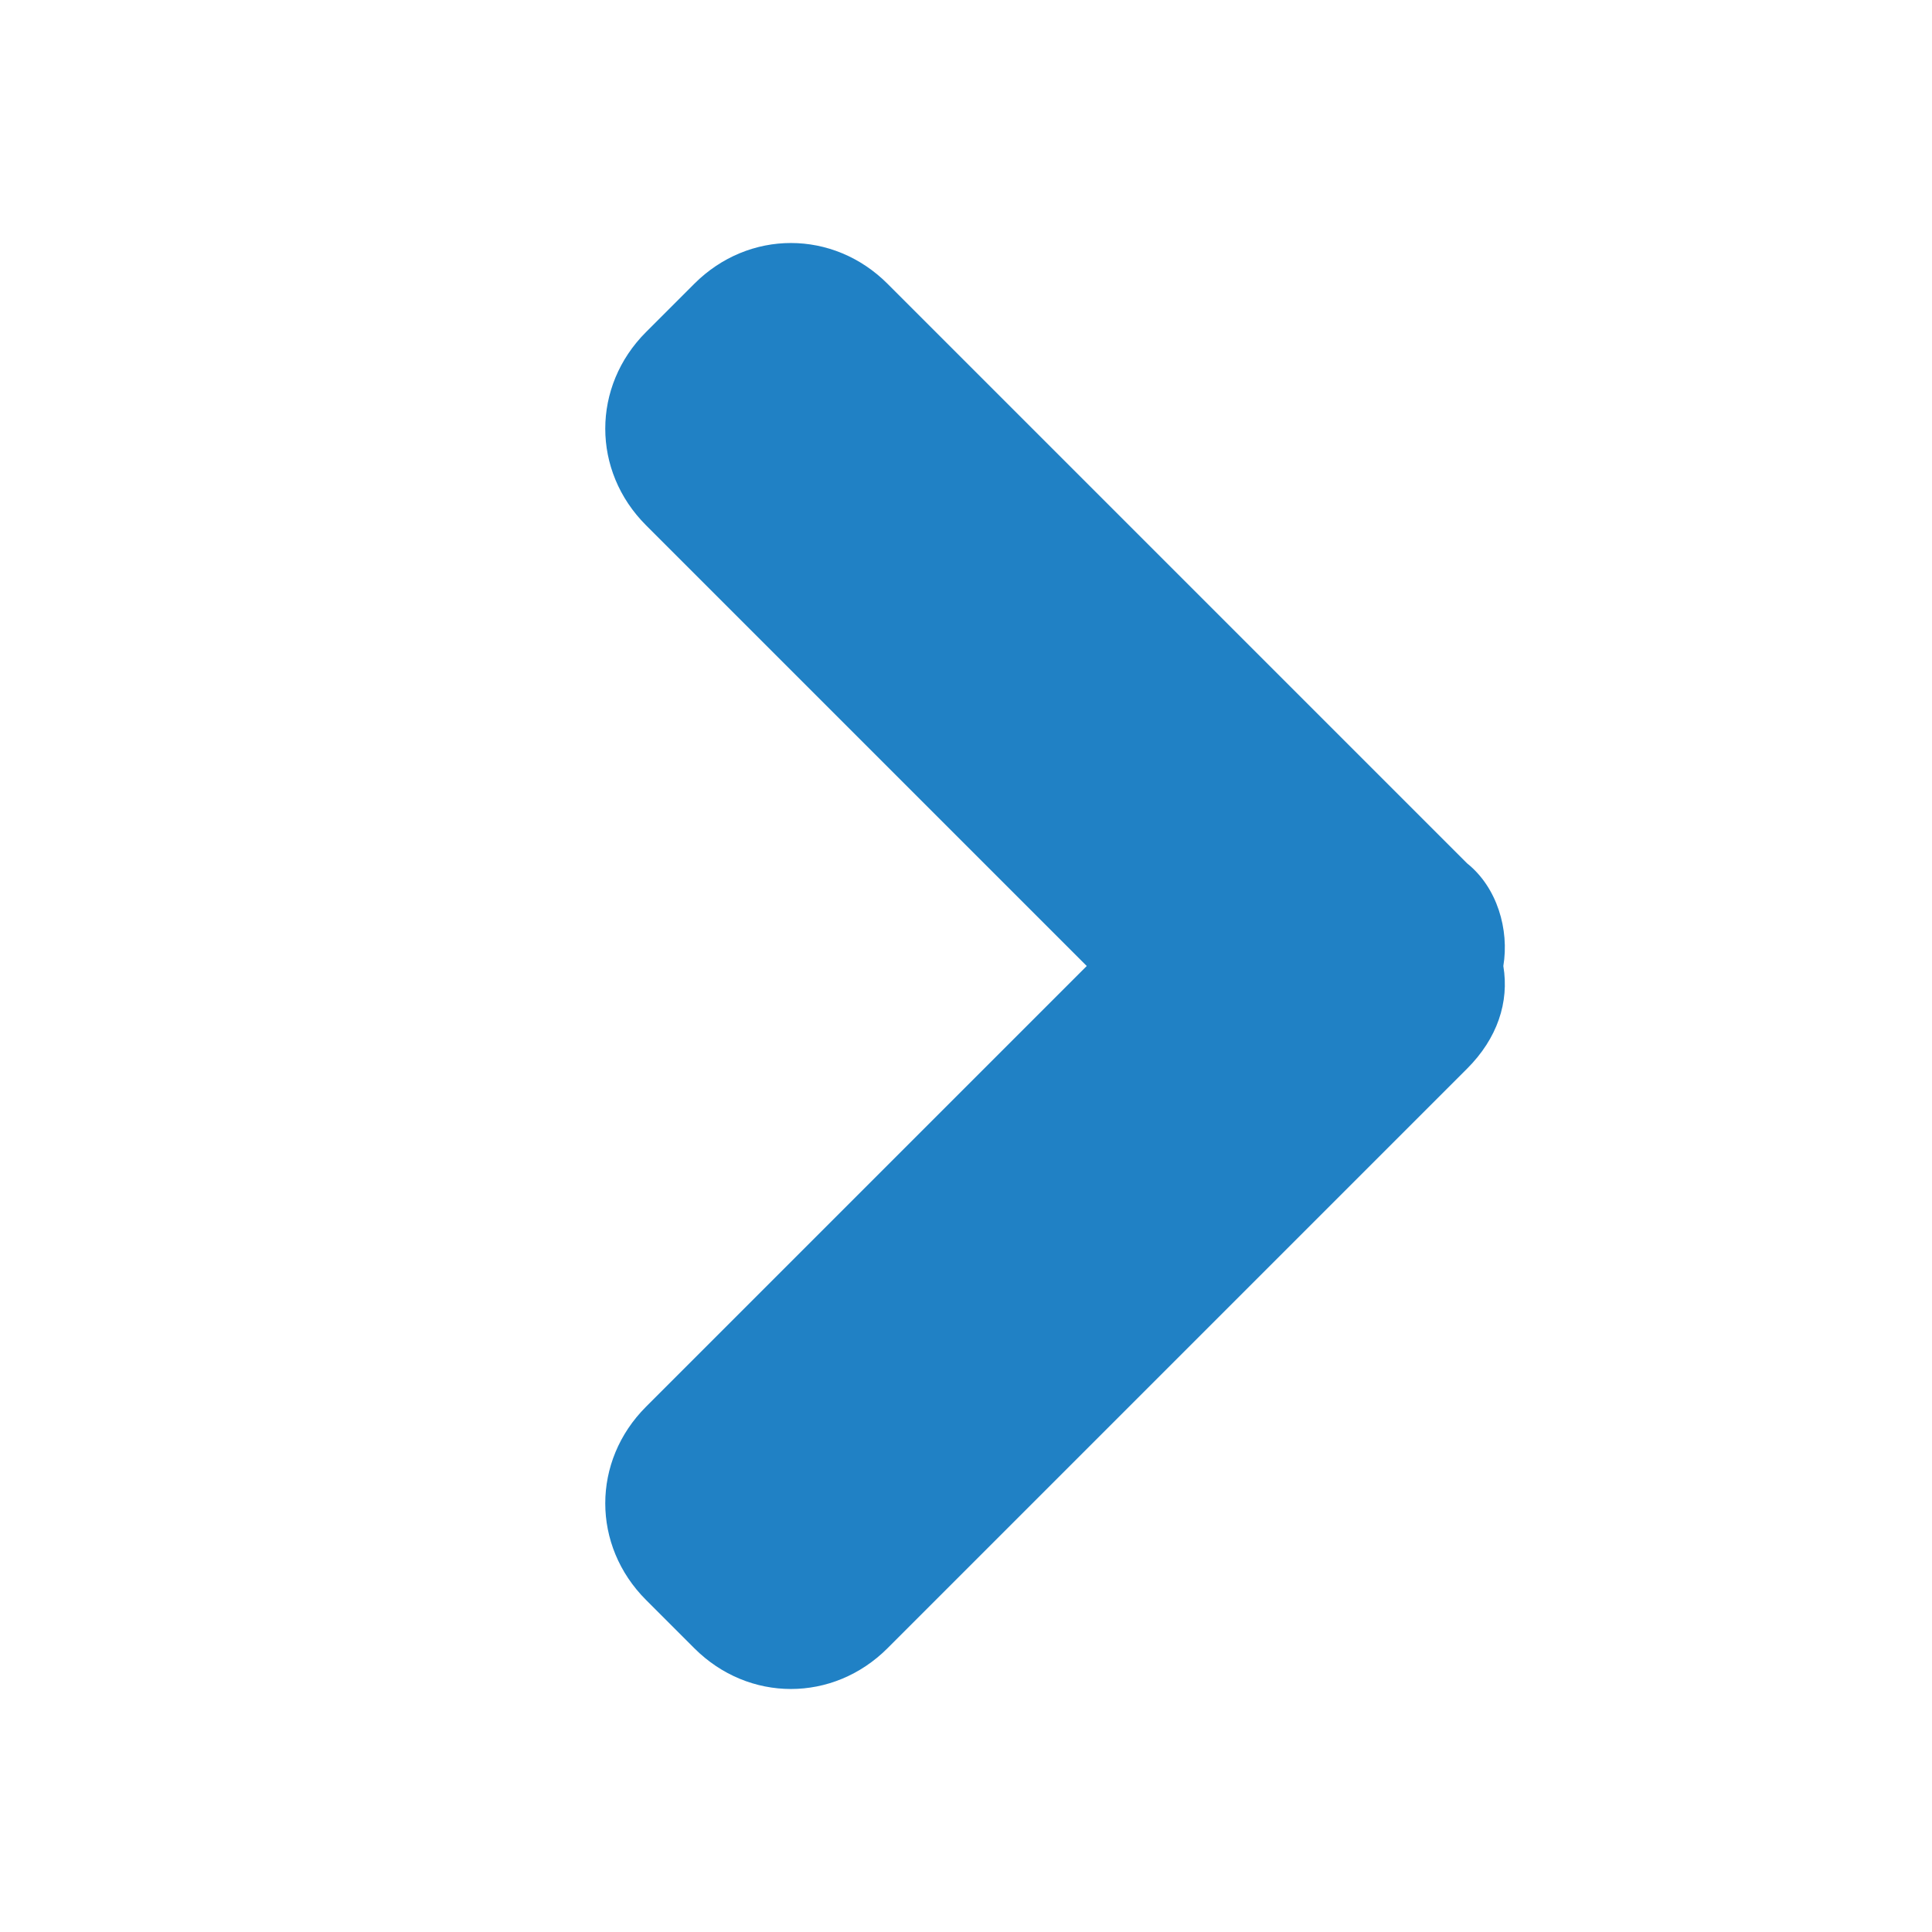
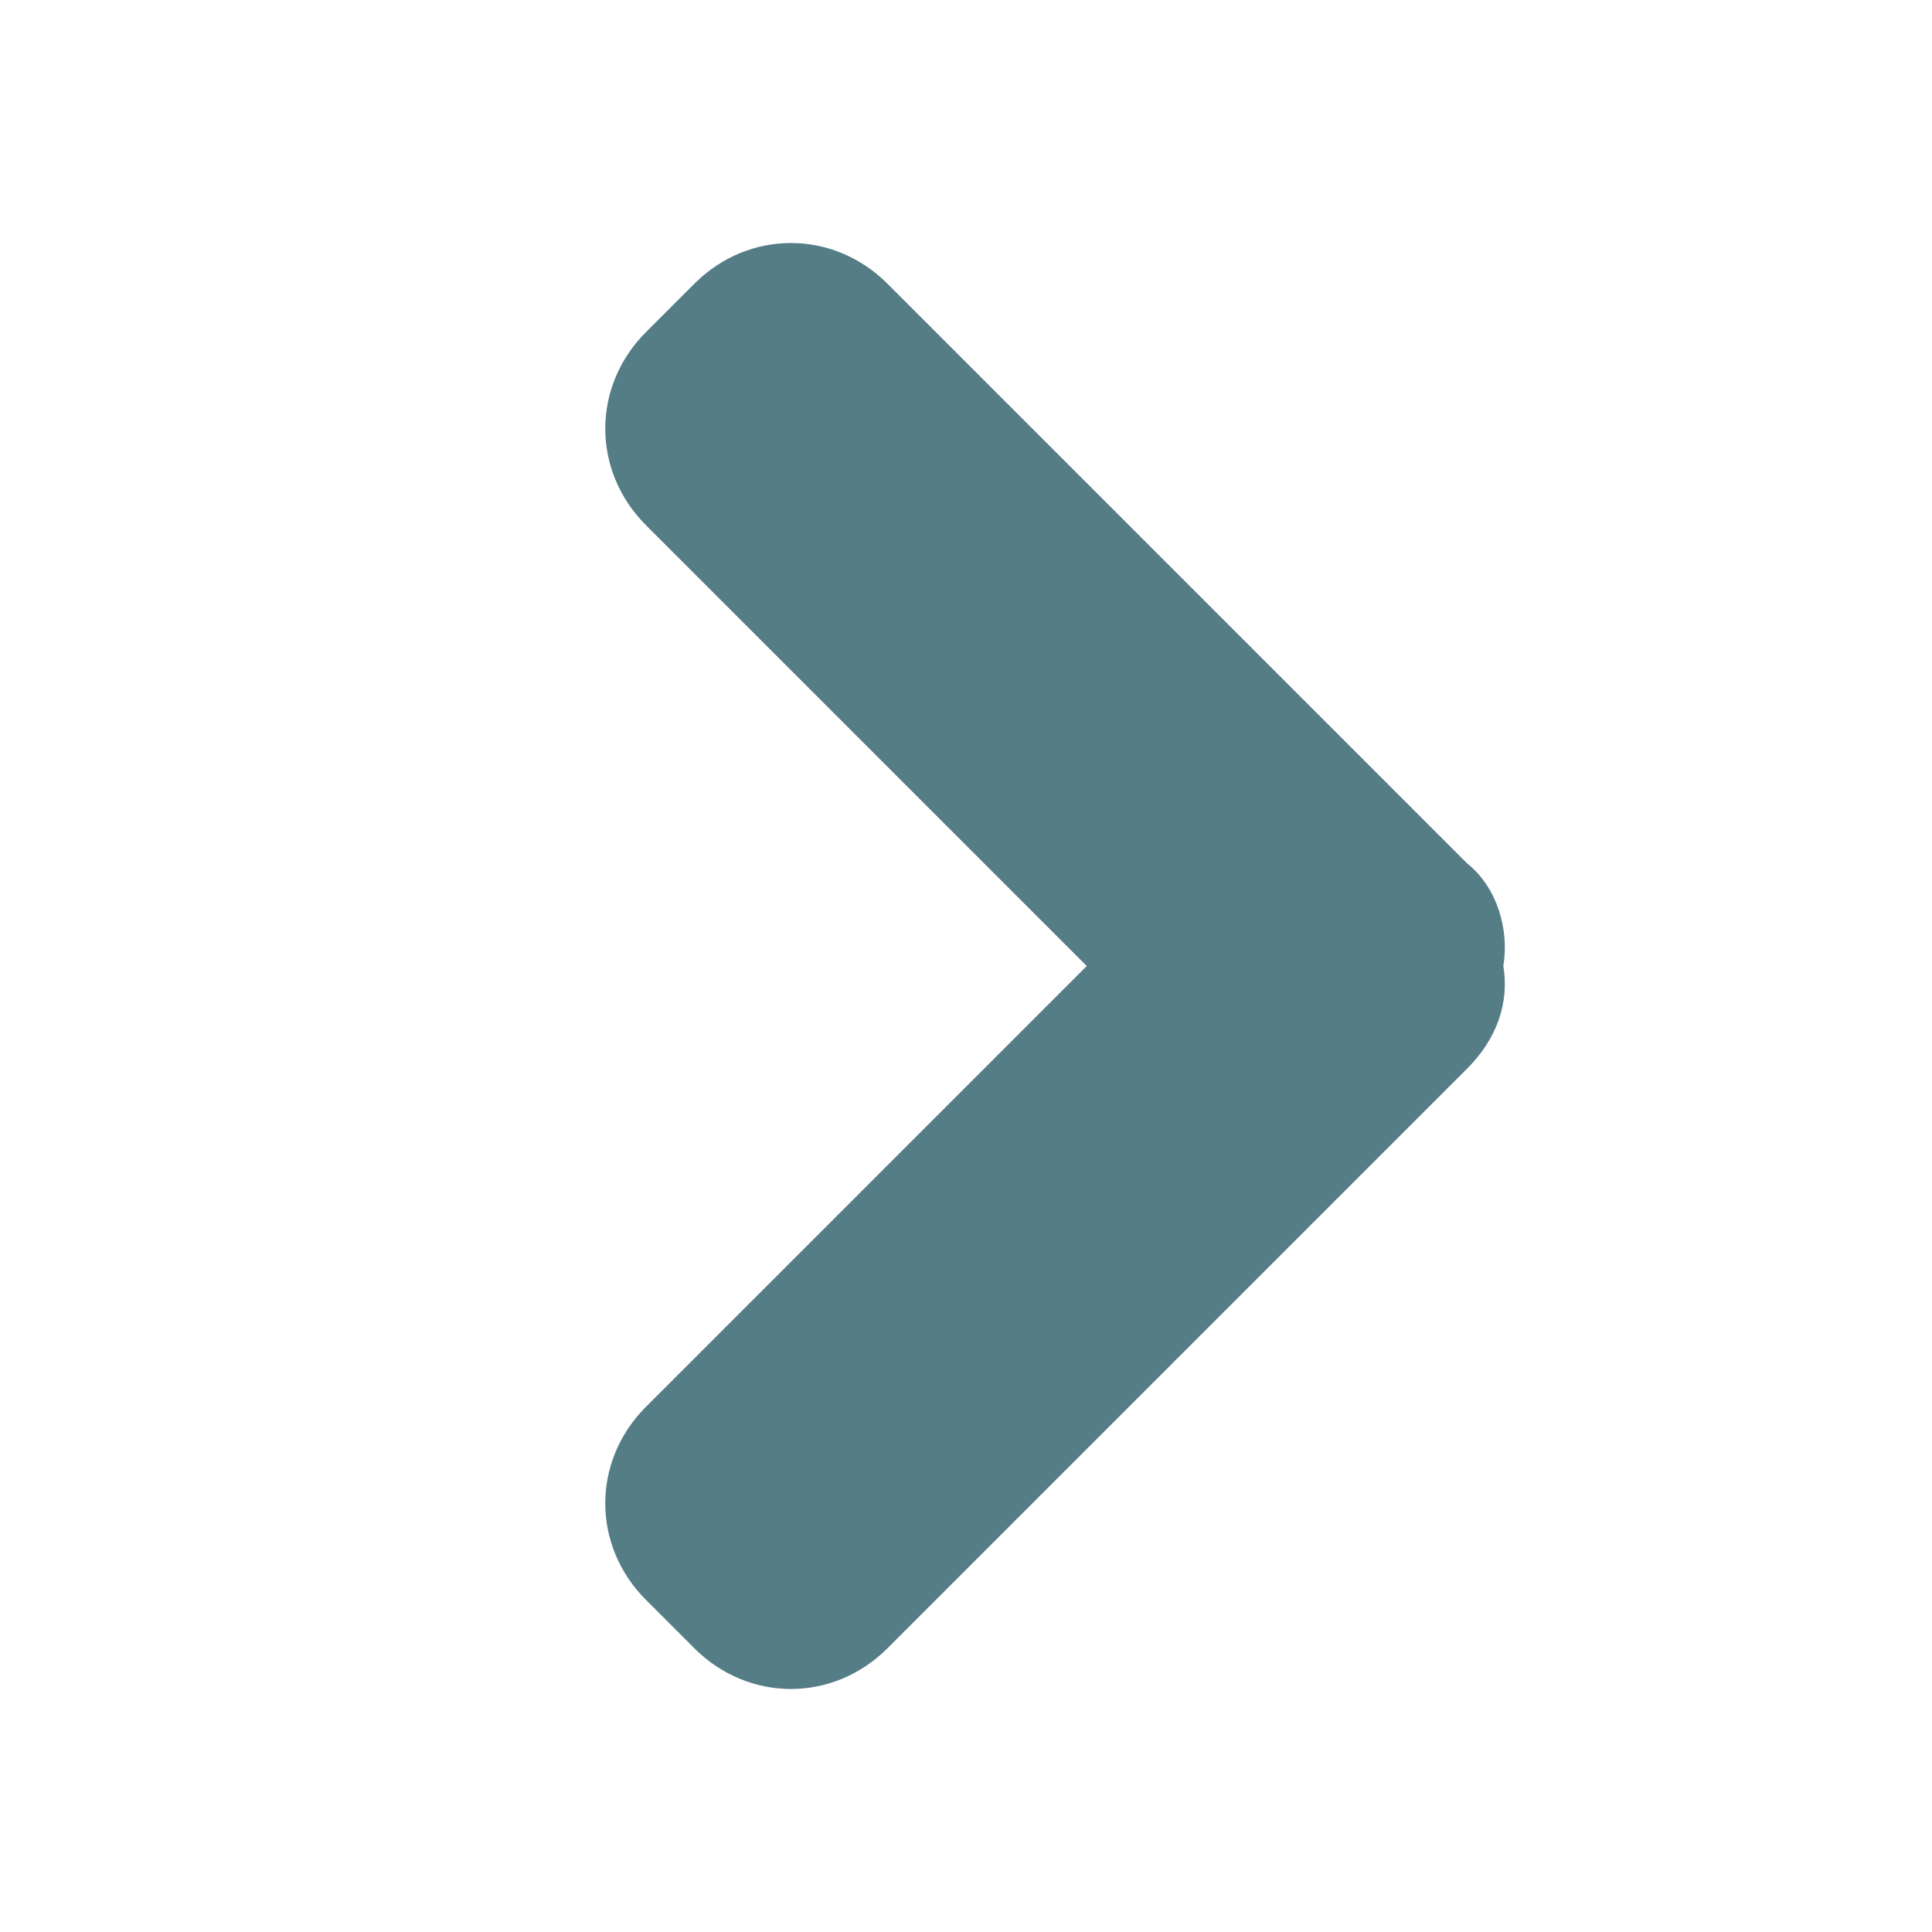
<svg xmlns="http://www.w3.org/2000/svg" version="1.1" id="Layer_1" x="0px" y="0px" viewBox="1 -1 32 32" enable-background="new 1 -1 32 32" xml:space="preserve">
-   <path fill="#2081C5" d="M25.3,13.3l-9.6-9.6c-0.9-0.9-2.3-0.9-3.2,0l-0.8,0.8c-0.9,0.9-0.9,2.3,0,3.2L19,15l-7.3,7.3  c-0.9,0.9-0.9,2.3,0,3.2l0.8,0.8c0.9,0.9,2.3,0.9,3.2,0l9.6-9.6c0.5-0.5,0.7-1.1,0.6-1.7C26,14.4,25.8,13.7,25.3,13.3z" />
+   <path fill="#557D86" d="M25.3,13.3l-9.6-9.6c-0.9-0.9-2.3-0.9-3.2,0l-0.8,0.8c-0.9,0.9-0.9,2.3,0,3.2L19,15l-7.3,7.3  c-0.9,0.9-0.9,2.3,0,3.2l0.8,0.8c0.9,0.9,2.3,0.9,3.2,0l9.6-9.6c0.5-0.5,0.7-1.1,0.6-1.7C26,14.4,25.8,13.7,25.3,13.3z" />
</svg>
